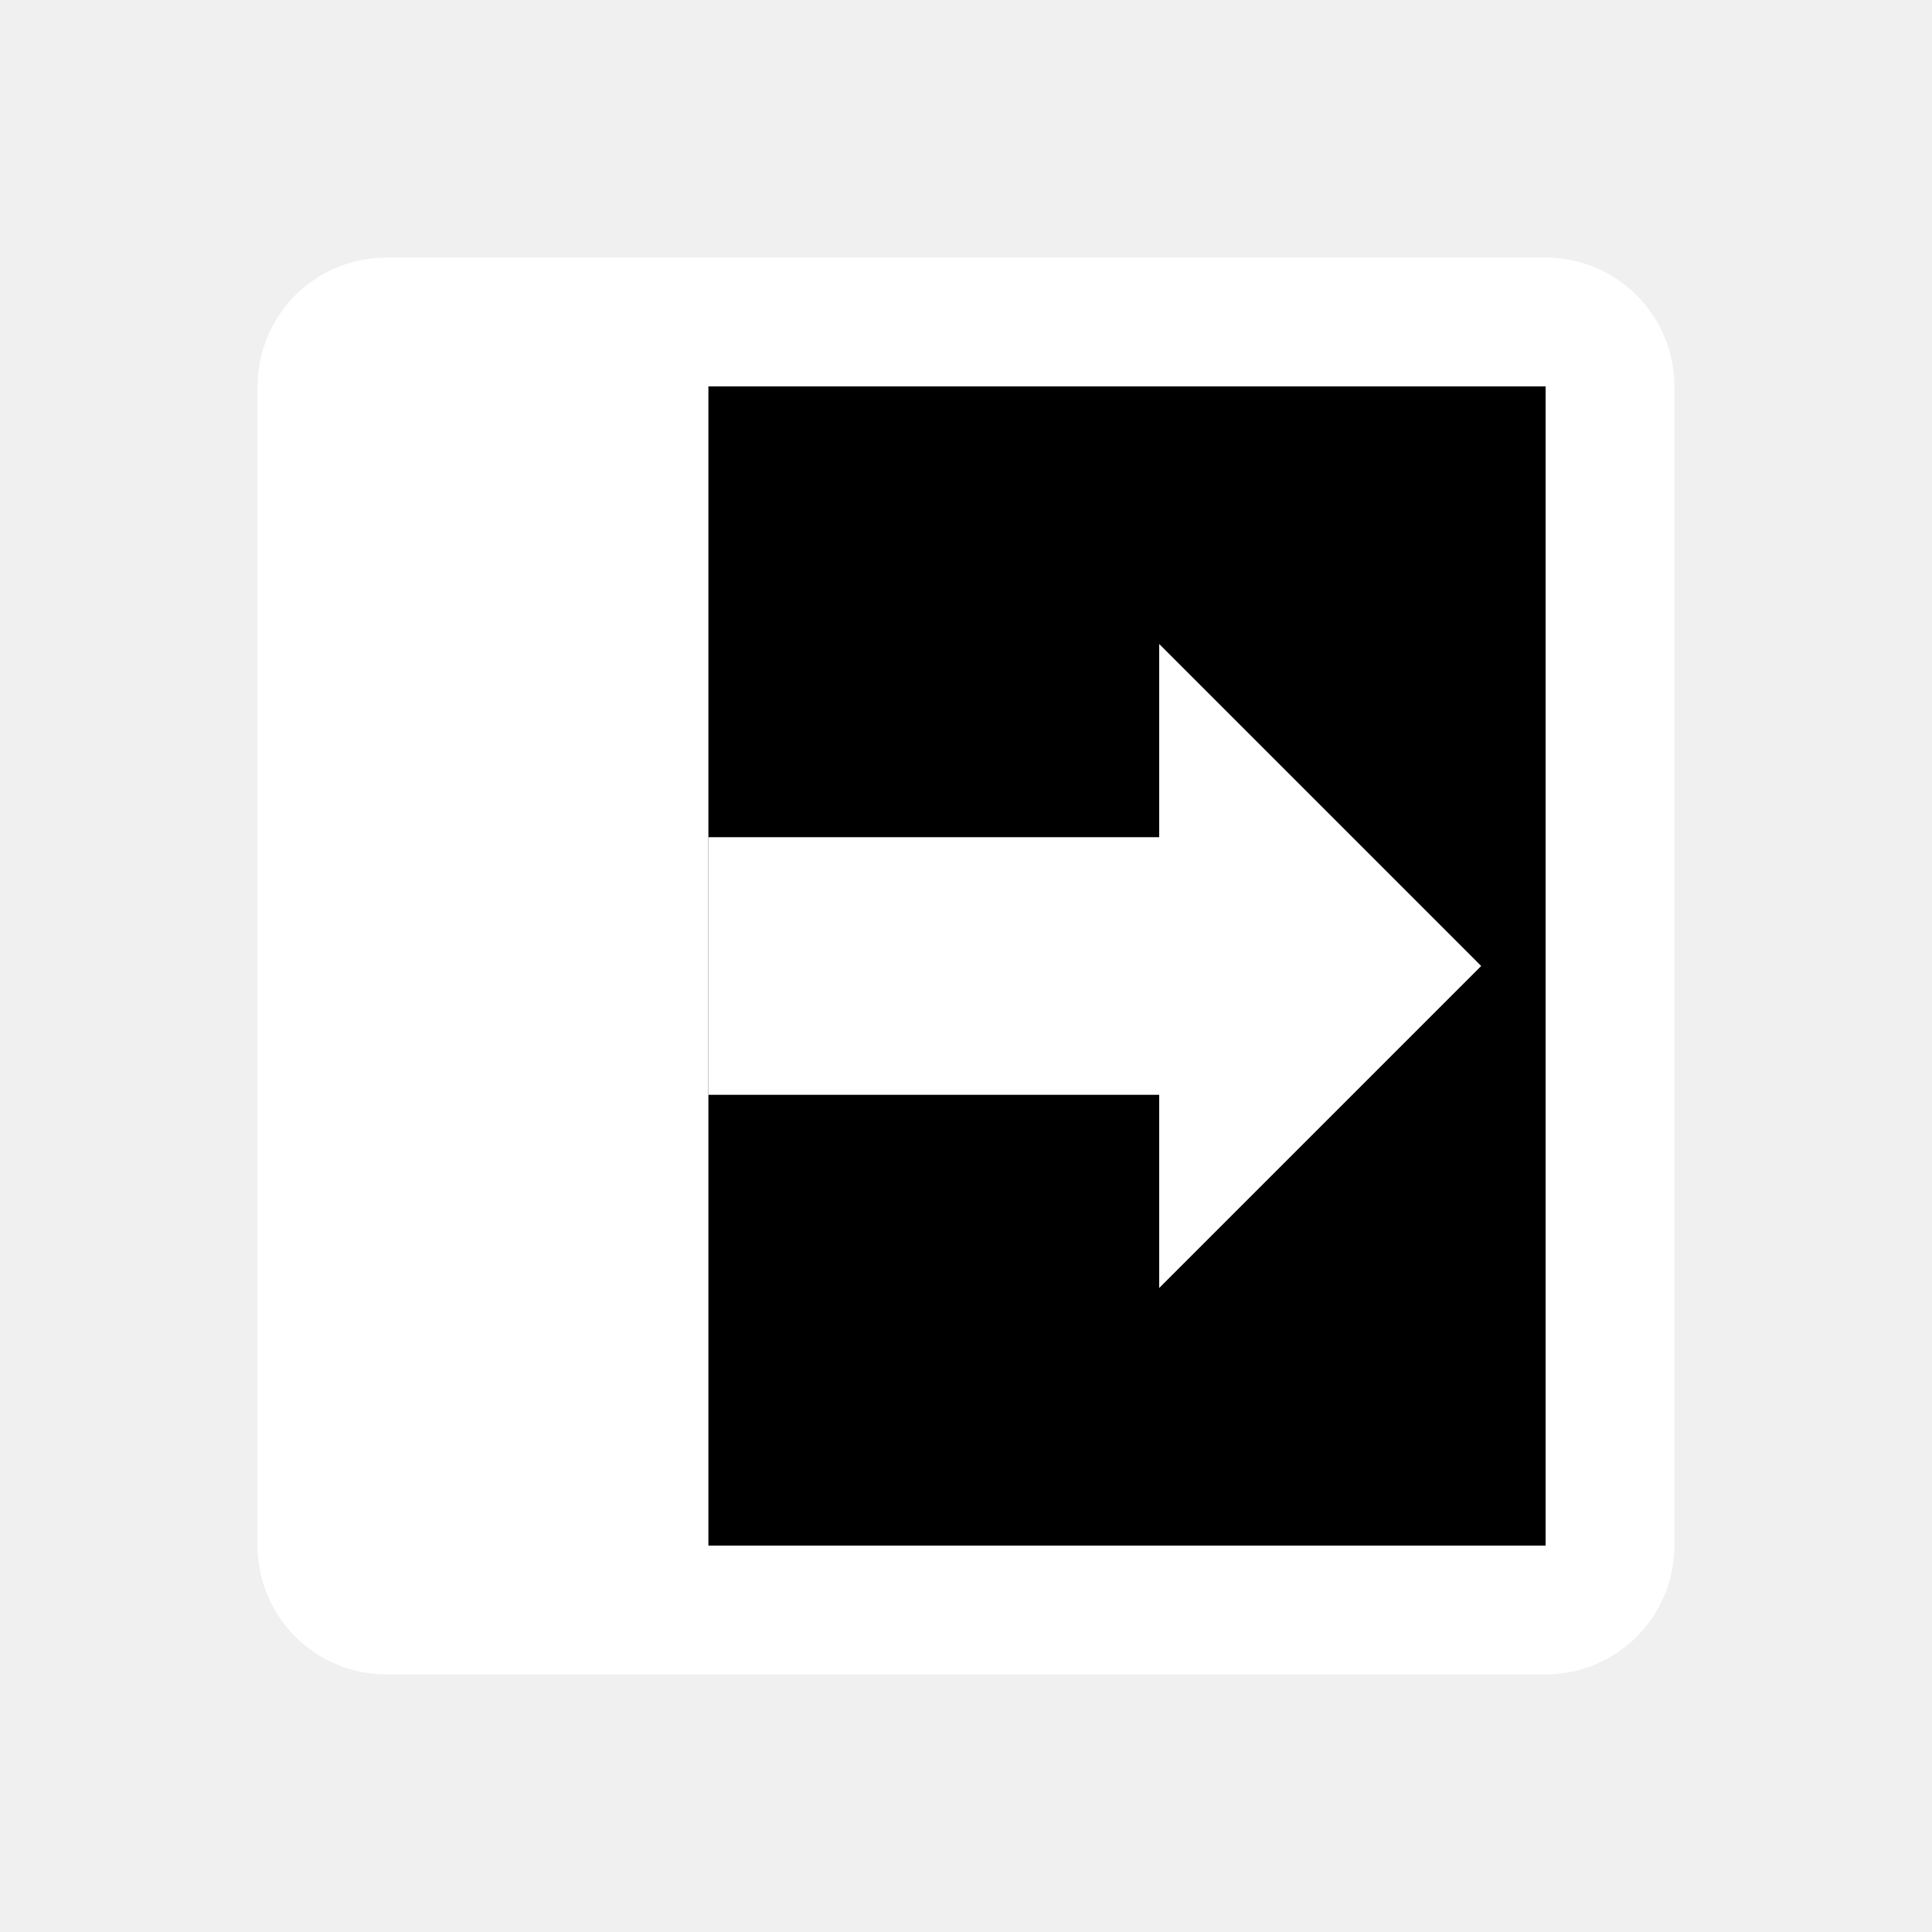
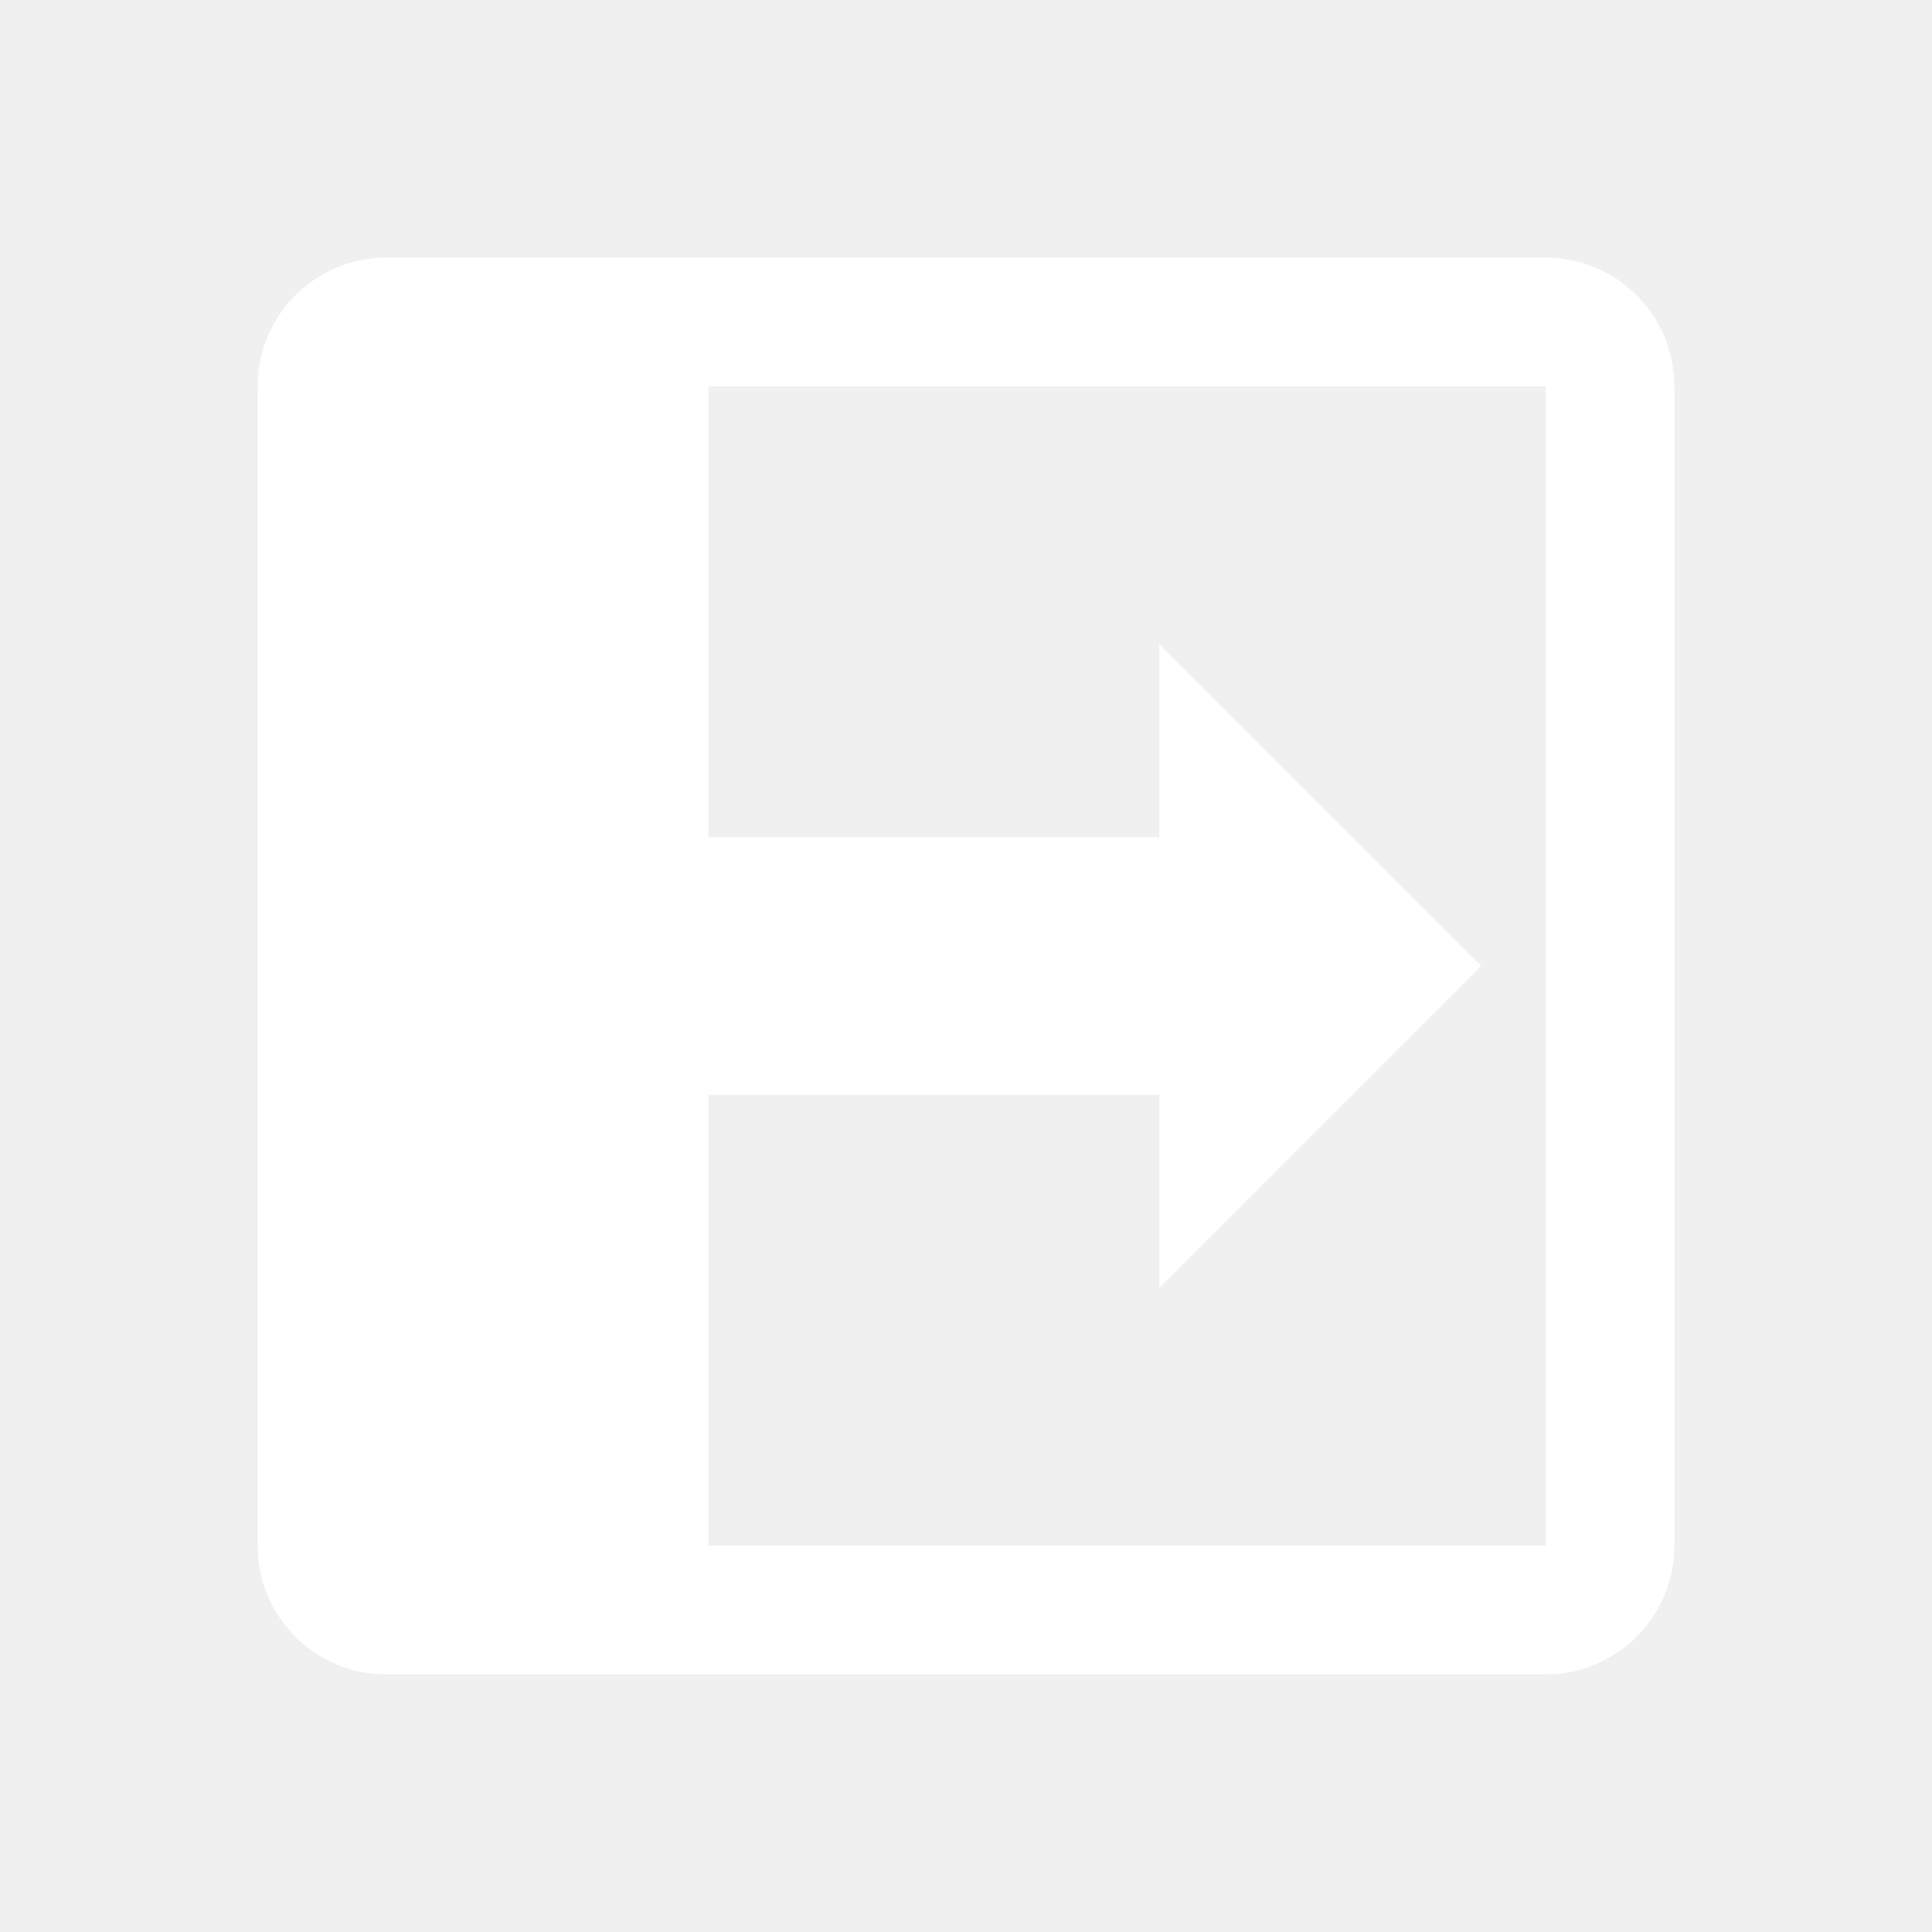
<svg xmlns="http://www.w3.org/2000/svg" width="30" height="30">
-   <rect stroke-width="2" stroke-linecap="round" stroke="white" rx="1" ry="1" x="5" y="5" width="20" height="20" />
+   <rect stroke-width="2" style="fill-opacity:0" stroke-linecap="round" stroke="white" rx="1" ry="1" x="5" y="5" width="20" height="20" />
  <rect style="fill:white" x="6" y="6" width="5" height="18" />
  <rect style="fill:white" x="11" y="13" width="7" height="4" />
  <polygon points="23,15 18,10 18,20" style="fill:white" />
</svg>
